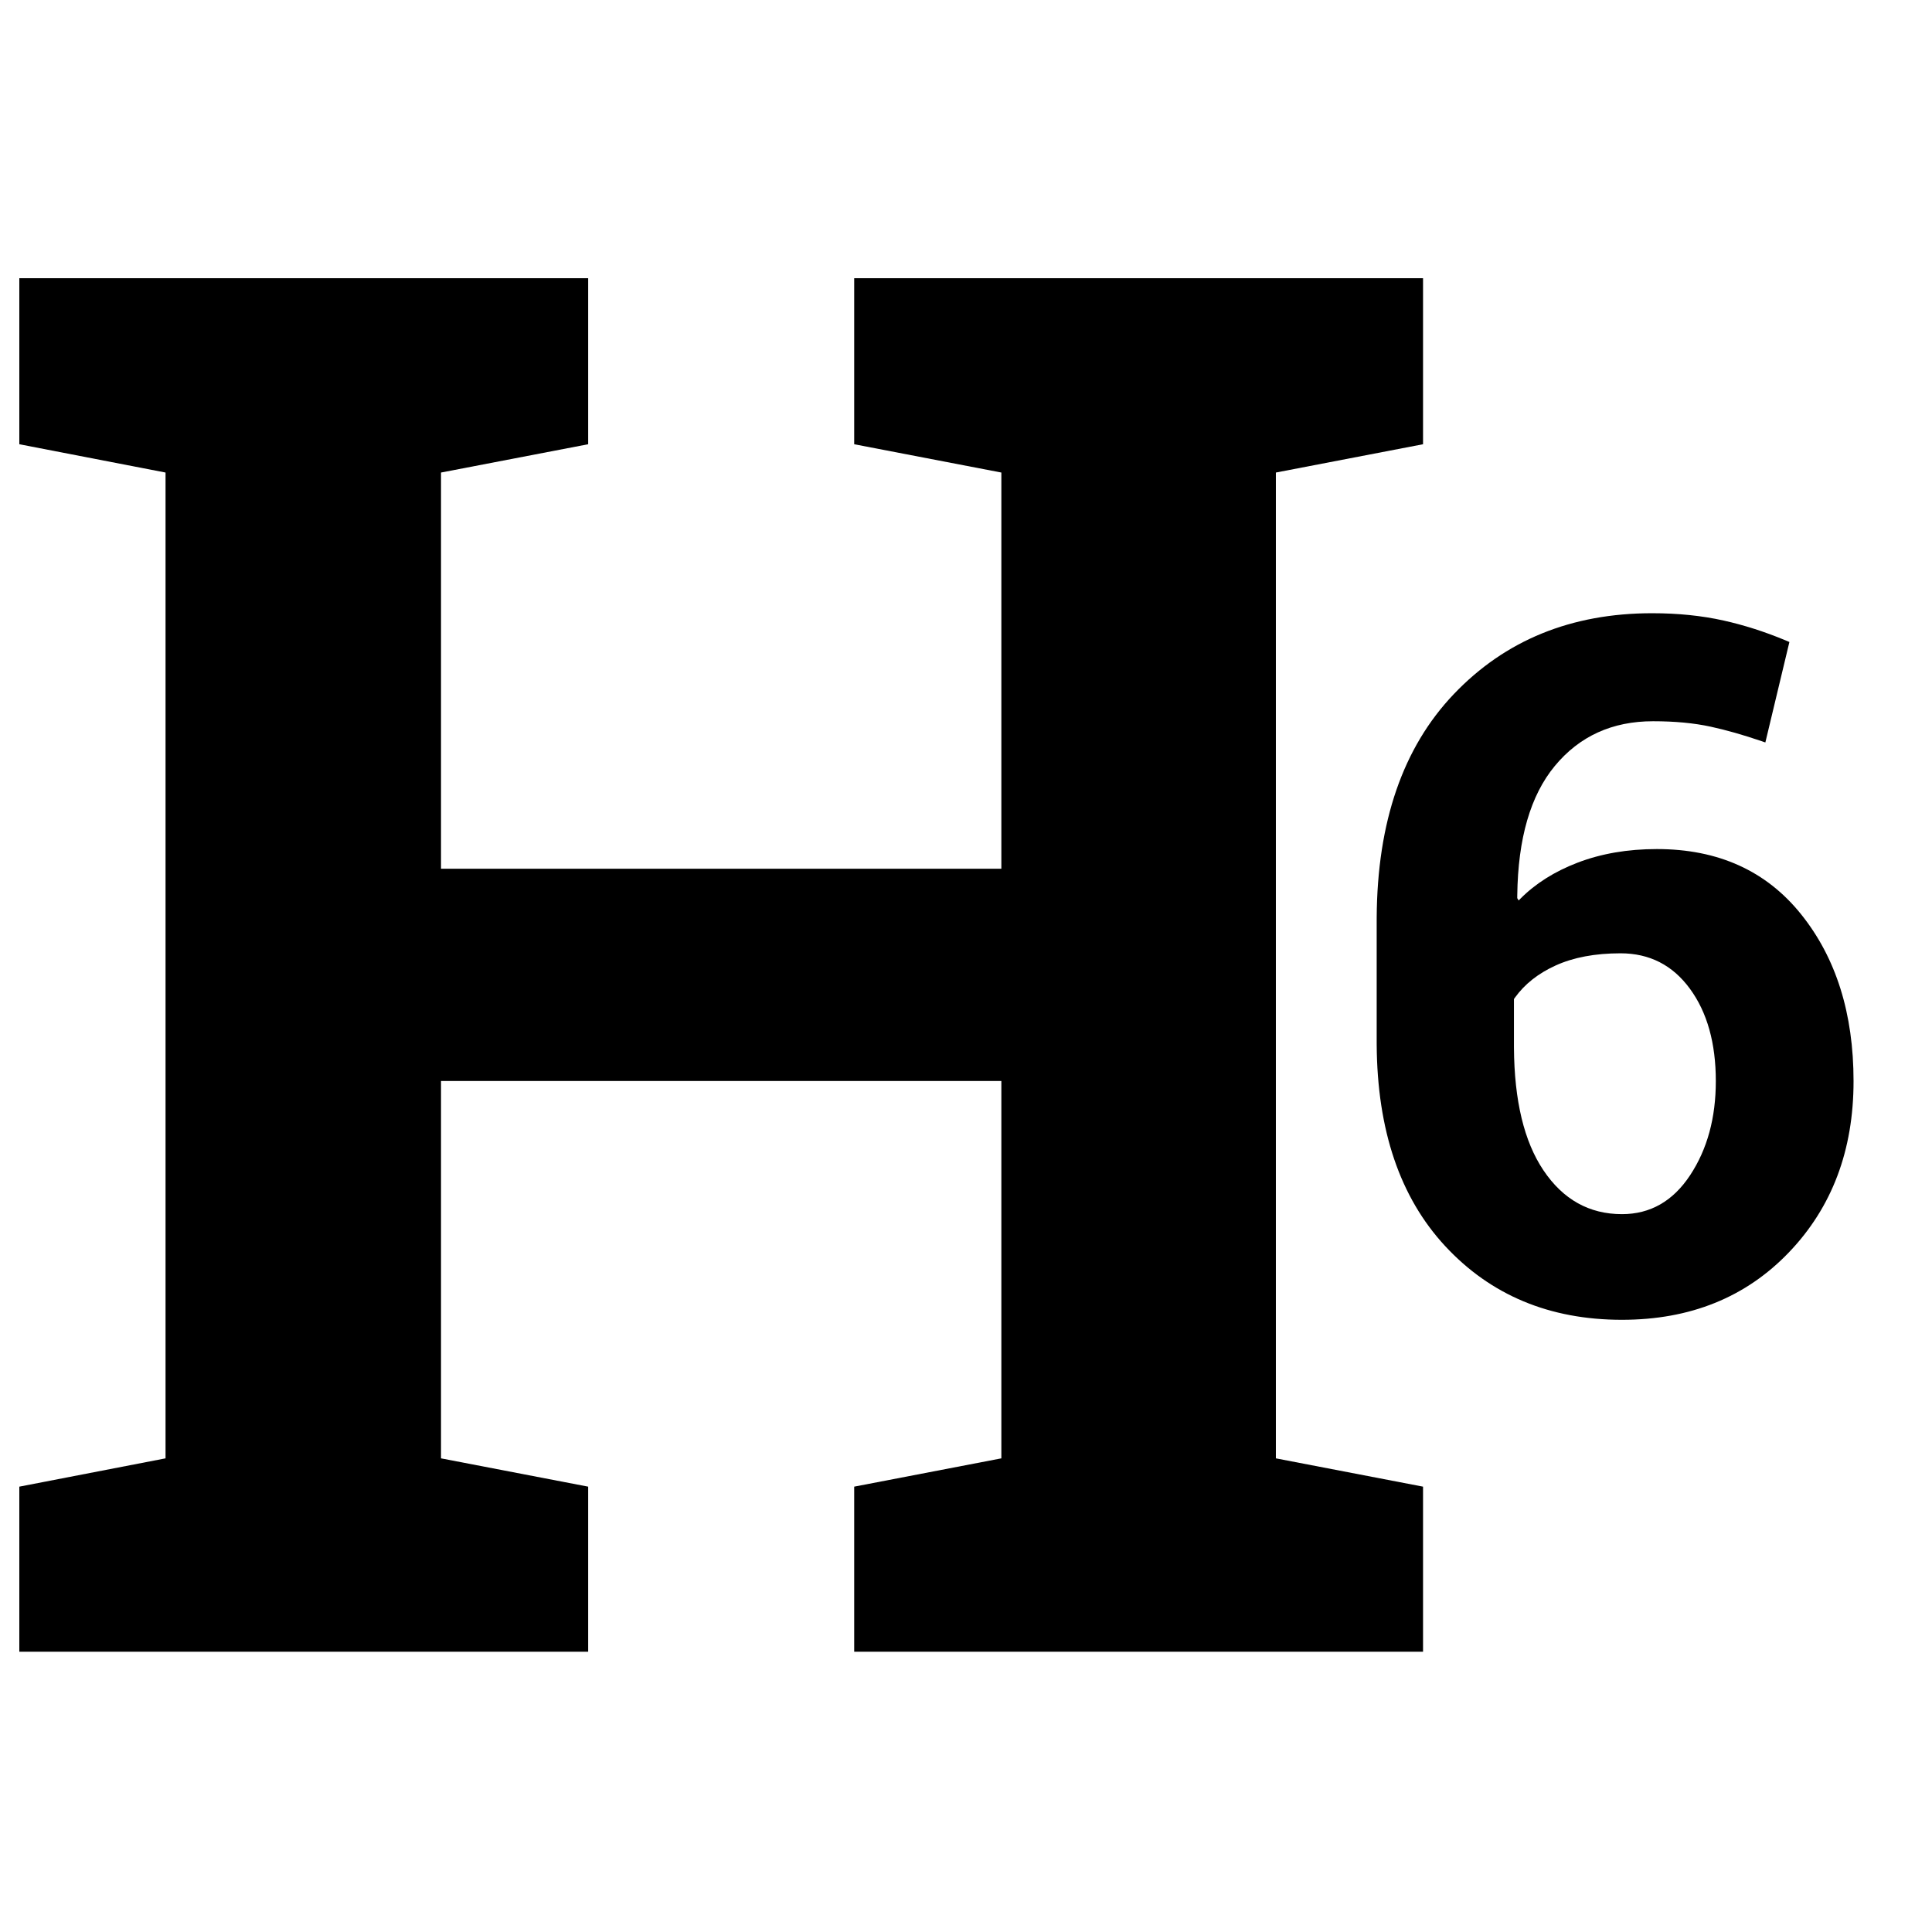
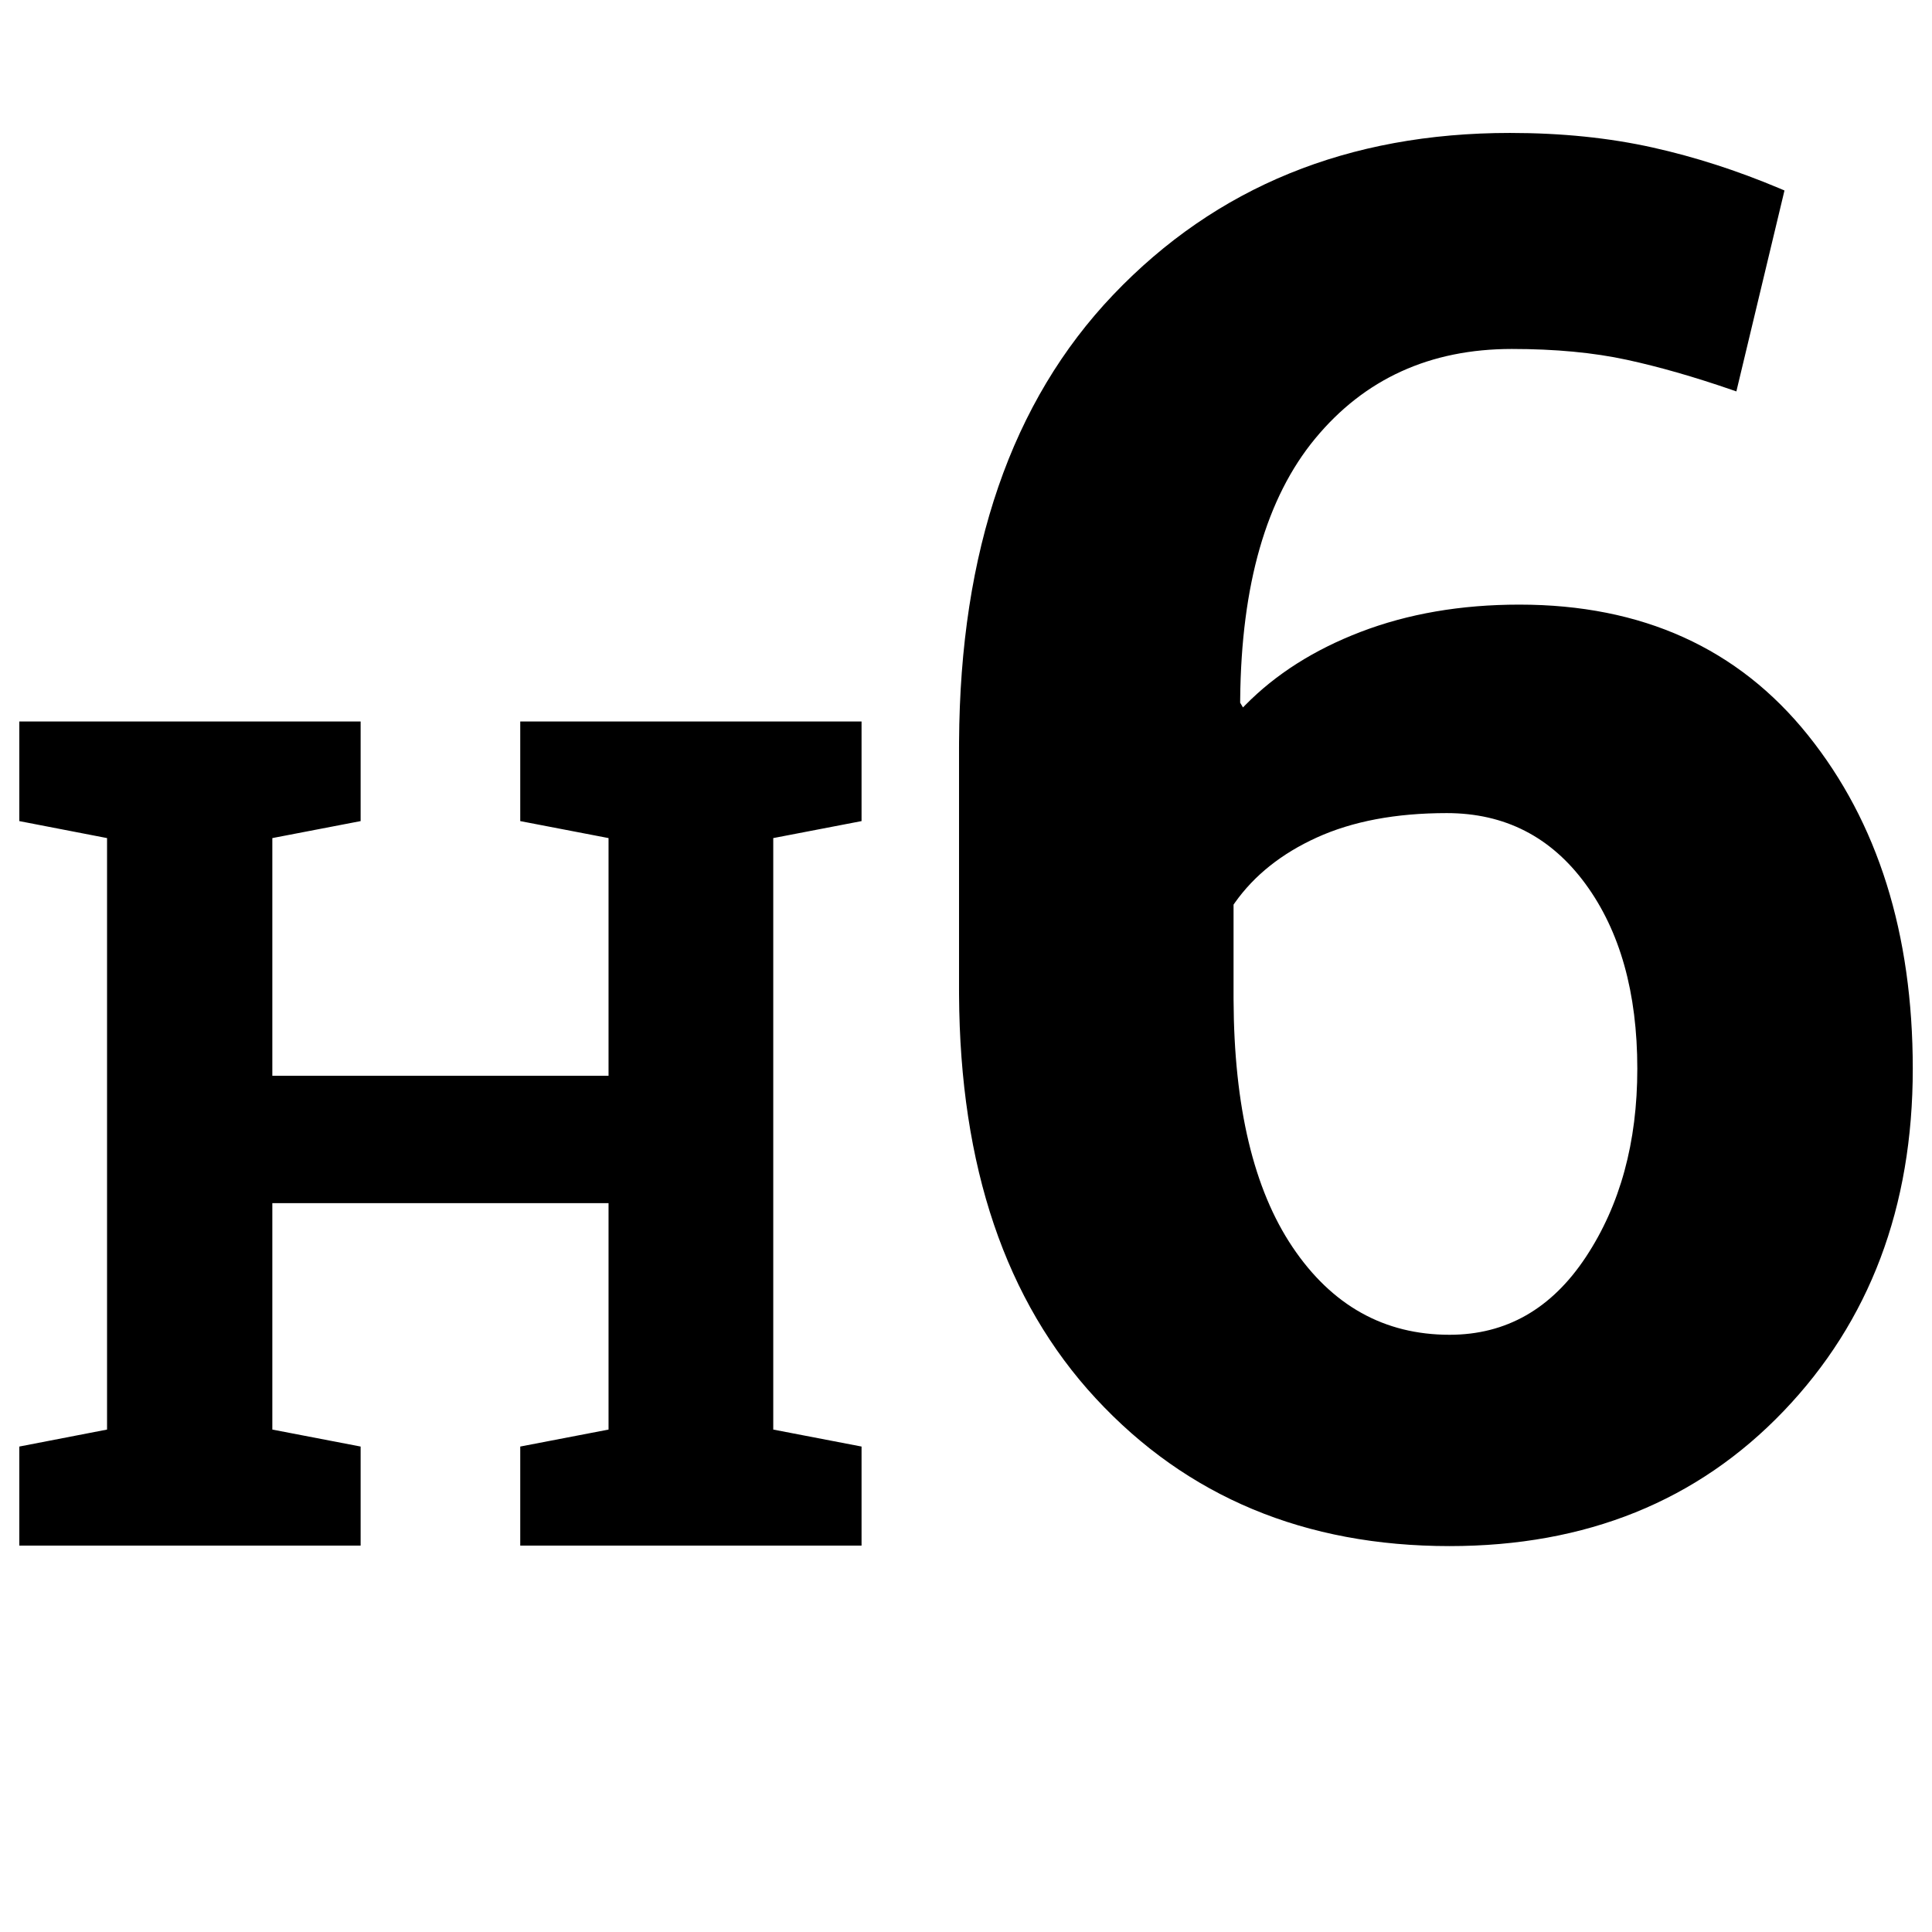
<svg xmlns="http://www.w3.org/2000/svg" width="500px" height="500px" viewBox="0 0 500 500" version="1.1">
  <g id="heading6" stroke="none" stroke-width="1" fill="none" fill-rule="evenodd">
-     <path d="M152.217,72 L152.217,114.969 L114.131,122.293 L114.131,224.832 L259.15,224.832 L259.15,122.293 L221.064,114.969 L221.064,72 L368.281,72 L368.281,114.969 L330.195,122.293 L330.195,377.42 L368.281,384.744 L368.281,427.469 L221.064,427.469 L221.064,384.744 L259.15,377.42 L259.15,279.764 L114.131,279.764 L114.131,377.42 L152.217,384.744 L152.217,427.469 L5,427.469 L5,384.744 L42.842,377.42 L42.842,122.293 L5,114.969 L5,72 L152.217,72 Z M427.573,158.702 C434.246,158.702 440.411,159.333 446.067,160.594 C451.369,161.777 456.69,163.478 462.028,165.698 L463.096,166.148 L456.87,192.149 L455.914,191.819 C451.155,190.19 446.754,188.937 442.71,188.06 C438.397,187.124 433.433,186.656 427.817,186.656 C417.238,186.656 408.754,190.522 402.366,198.253 C396.084,205.855 392.851,216.999 392.668,231.683 L392.661,232.433 L393.027,233.043 L393.459,232.602 C397.378,228.661 402.3,225.553 408.225,223.277 C414.369,220.917 421.226,219.737 428.794,219.737 C444.663,219.737 457.114,225.373 466.147,236.644 C475.181,247.915 479.697,262.299 479.697,279.796 C479.697,297.7 474.123,312.47 462.974,324.107 C451.825,335.745 437.42,341.563 419.761,341.563 C401.043,341.563 385.785,335.195 373.984,322.459 C362.323,309.873 356.424,292.499 356.287,270.336 L356.284,269.542 L356.284,238.292 L356.287,237.465 C356.431,212.716 363.083,193.441 376.243,179.637 C389.548,165.681 406.659,158.702 427.573,158.702 Z M419.395,246.715 C412.803,246.715 407.188,247.773 402.549,249.889 C398.082,251.926 394.596,254.681 392.091,258.152 L391.807,258.556 L391.807,270.396 L391.809,271.148 C391.898,284.861 394.441,295.434 399.436,302.867 C404.522,310.436 411.297,314.22 419.761,314.22 C427.085,314.22 432.965,310.863 437.4,304.149 C441.835,297.435 444.053,289.317 444.053,279.796 C444.053,269.949 441.815,261.974 437.339,255.87 C432.863,249.767 426.882,246.715 419.395,246.715 Z" id="Shape" fill="#000000" fill-rule="nonzero" />
+     <path d="M390.776,34.404 C404.122,34.404 416.451,35.666 427.763,38.188 C438.623,40.61 449.519,44.12 460.454,48.717 L461.821,49.297 L449.37,101.299 L448.143,100.873 C438.362,97.501 429.331,94.917 421.049,93.12 C412.423,91.248 402.495,90.312 391.264,90.312 C370.105,90.312 353.137,98.044 340.361,113.506 C327.714,128.81 321.247,151.29 320.959,180.946 L320.952,181.865 L321.684,183.086 L322.231,182.523 C330.121,174.49 340.07,168.167 352.08,163.555 C364.368,158.835 378.081,156.475 393.217,156.475 C424.956,156.475 449.858,167.746 467.924,190.288 C485.991,212.83 495.024,241.598 495.024,276.592 C495.024,312.399 483.875,341.94 461.577,365.215 C439.278,388.49 410.47,400.127 375.151,400.127 C337.716,400.127 307.198,387.391 283.598,361.919 C260.234,336.702 248.435,301.873 248.201,257.434 L248.198,256.084 L248.198,193.584 L248.202,192.079 C248.465,142.51 261.769,103.909 288.115,76.274 C314.726,48.361 348.946,34.404 390.776,34.404 Z M93.33,186.719 L93.33,212.5 L70.479,216.895 L70.479,278.418 L157.49,278.418 L157.49,216.895 L134.639,212.5 L134.639,186.719 L222.969,186.719 L222.969,212.5 L200.117,216.895 L200.117,369.971 L222.969,374.365 L222.969,400 L134.639,400 L134.639,374.365 L157.49,369.971 L157.49,311.377 L70.479,311.377 L70.479,369.971 L93.33,374.365 L93.33,400 L5,400 L5,374.365 L27.705,369.971 L27.705,216.895 L5,212.5 L5,186.719 L93.33,186.719 Z M374.418,210.43 C361.235,210.43 350.004,212.546 340.727,216.777 C331.671,220.908 324.63,226.513 319.607,233.591 L319.243,234.111 L319.243,257.793 L319.245,258.75 C319.359,286.442 324.444,307.77 334.501,322.734 C344.674,337.871 358.224,345.439 375.151,345.439 C389.799,345.439 401.559,338.726 410.429,325.298 C419.3,311.87 423.735,295.635 423.735,276.592 C423.735,256.898 419.259,240.947 410.307,228.74 C401.355,216.533 389.392,210.43 374.418,210.43 Z" id="Shape" fill="#000000" fill-rule="nonzero" />
  </g>
</svg>
